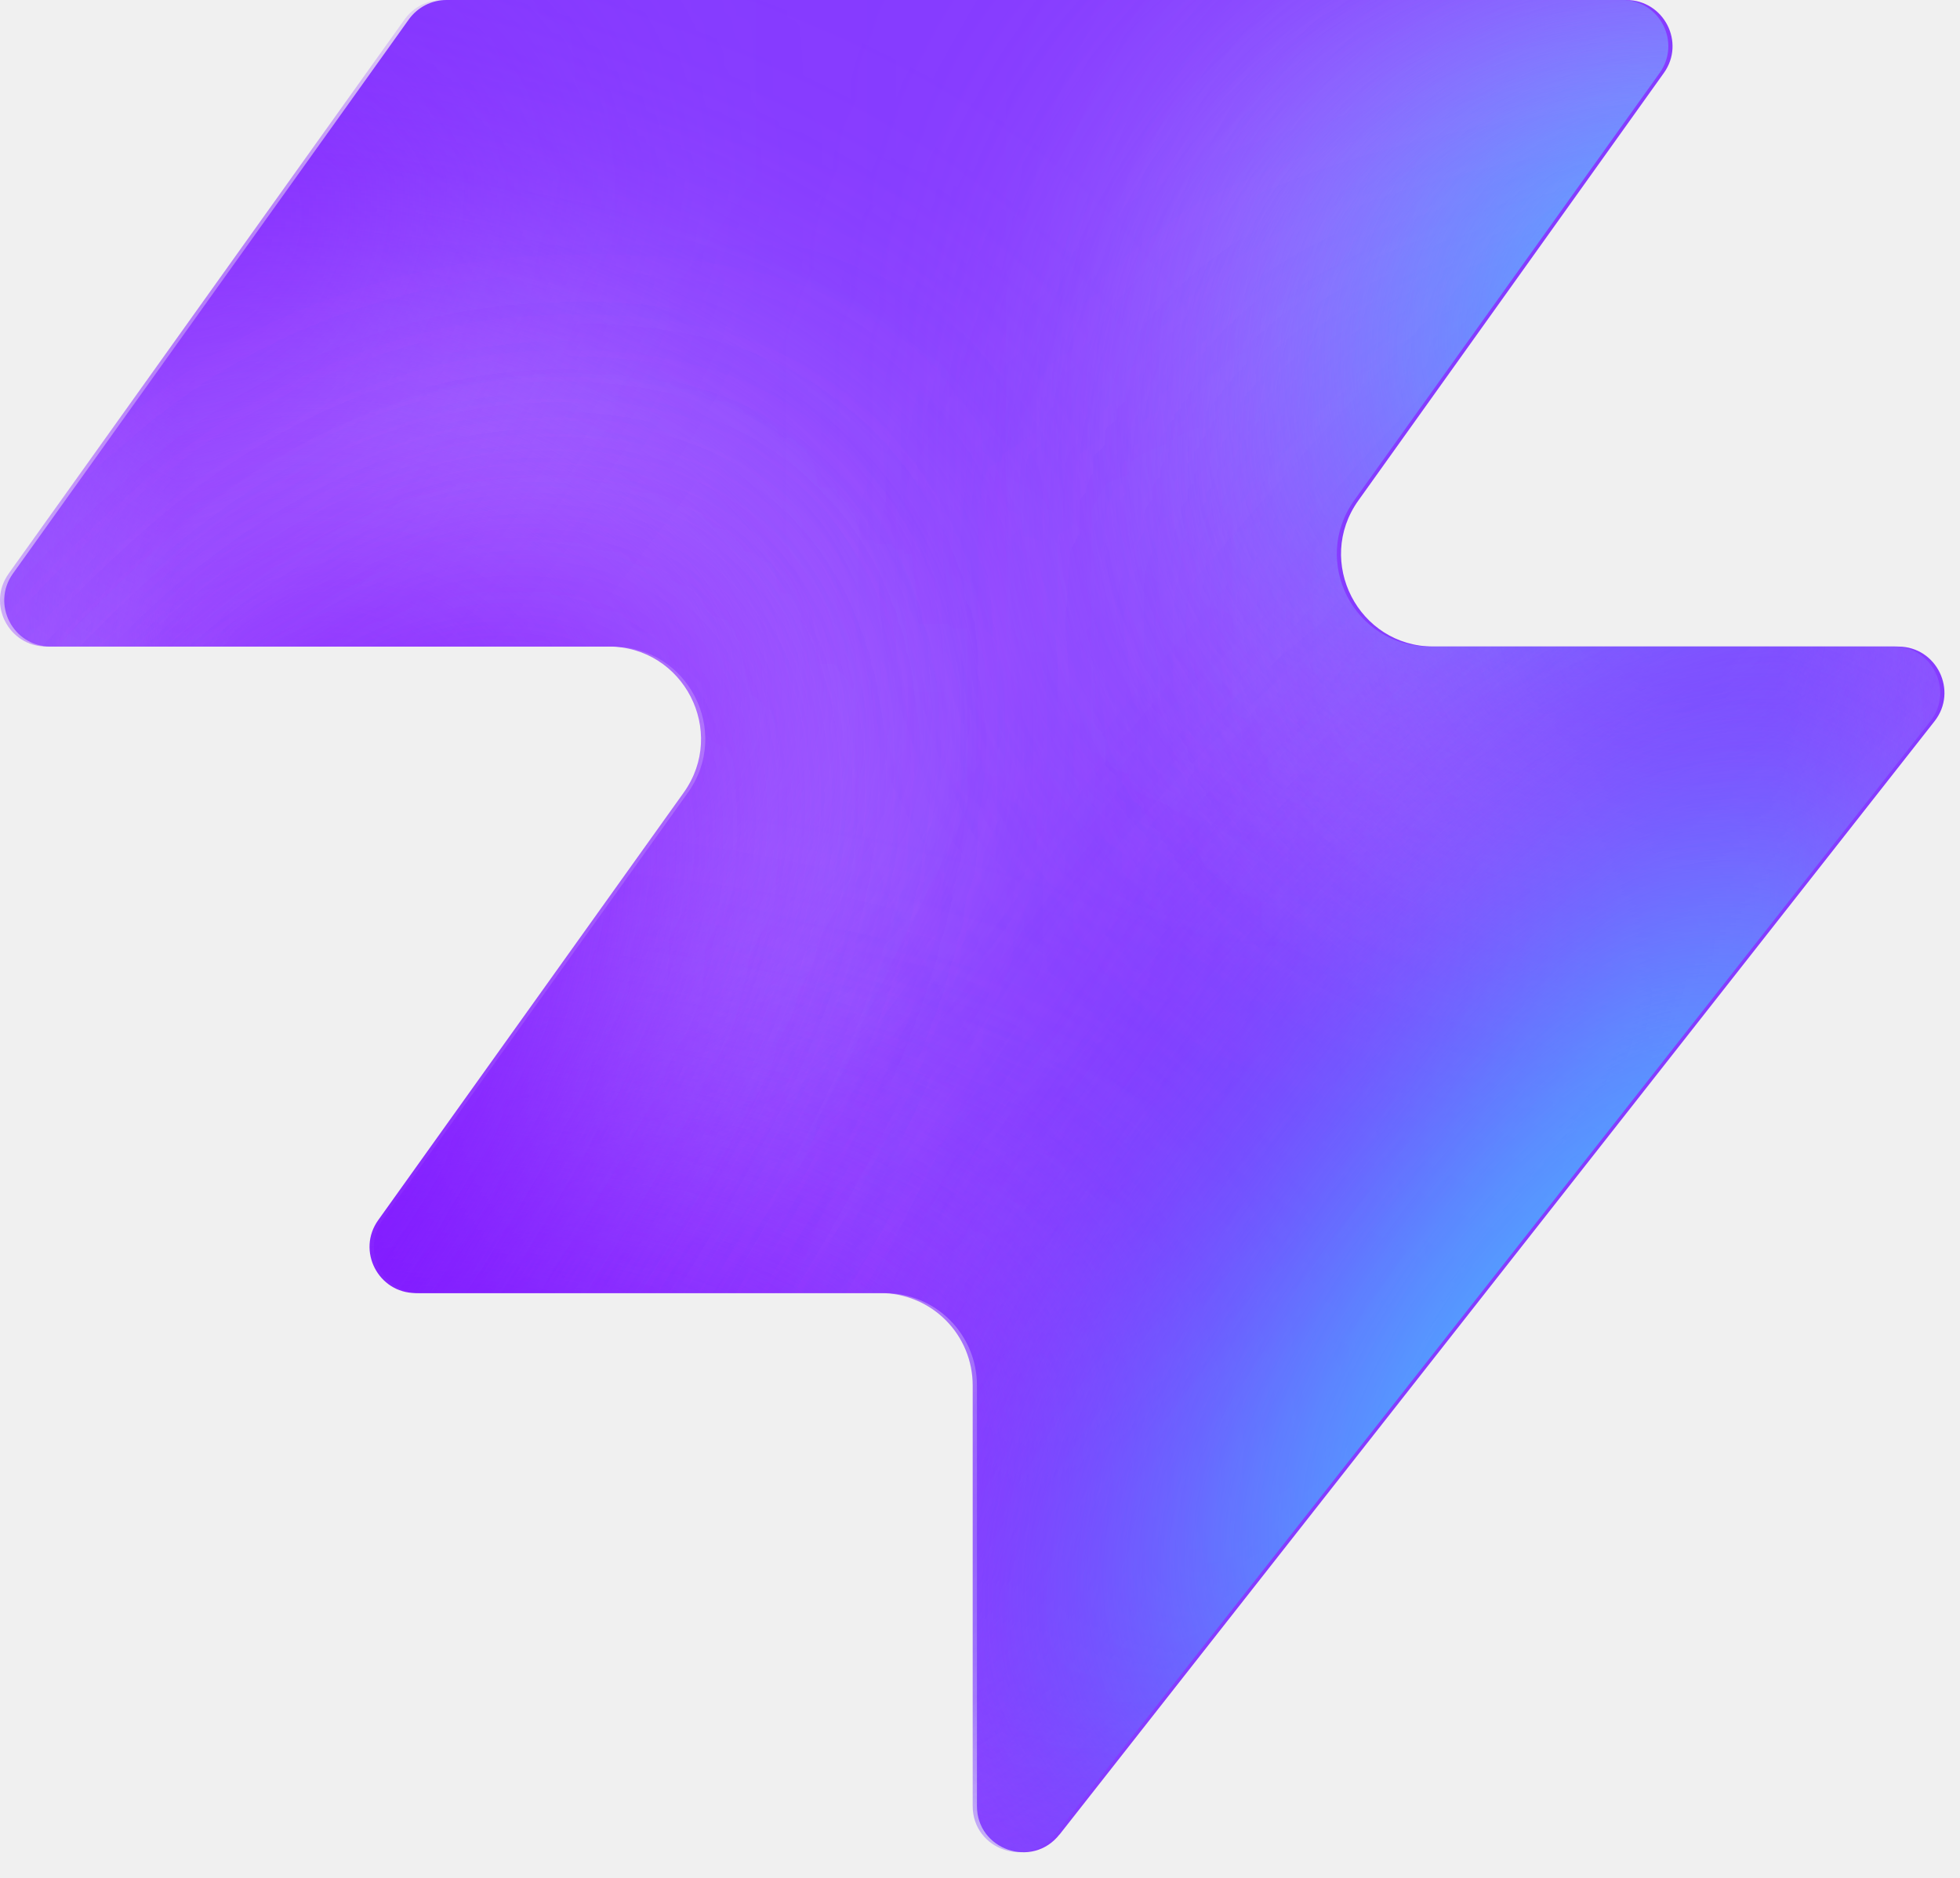
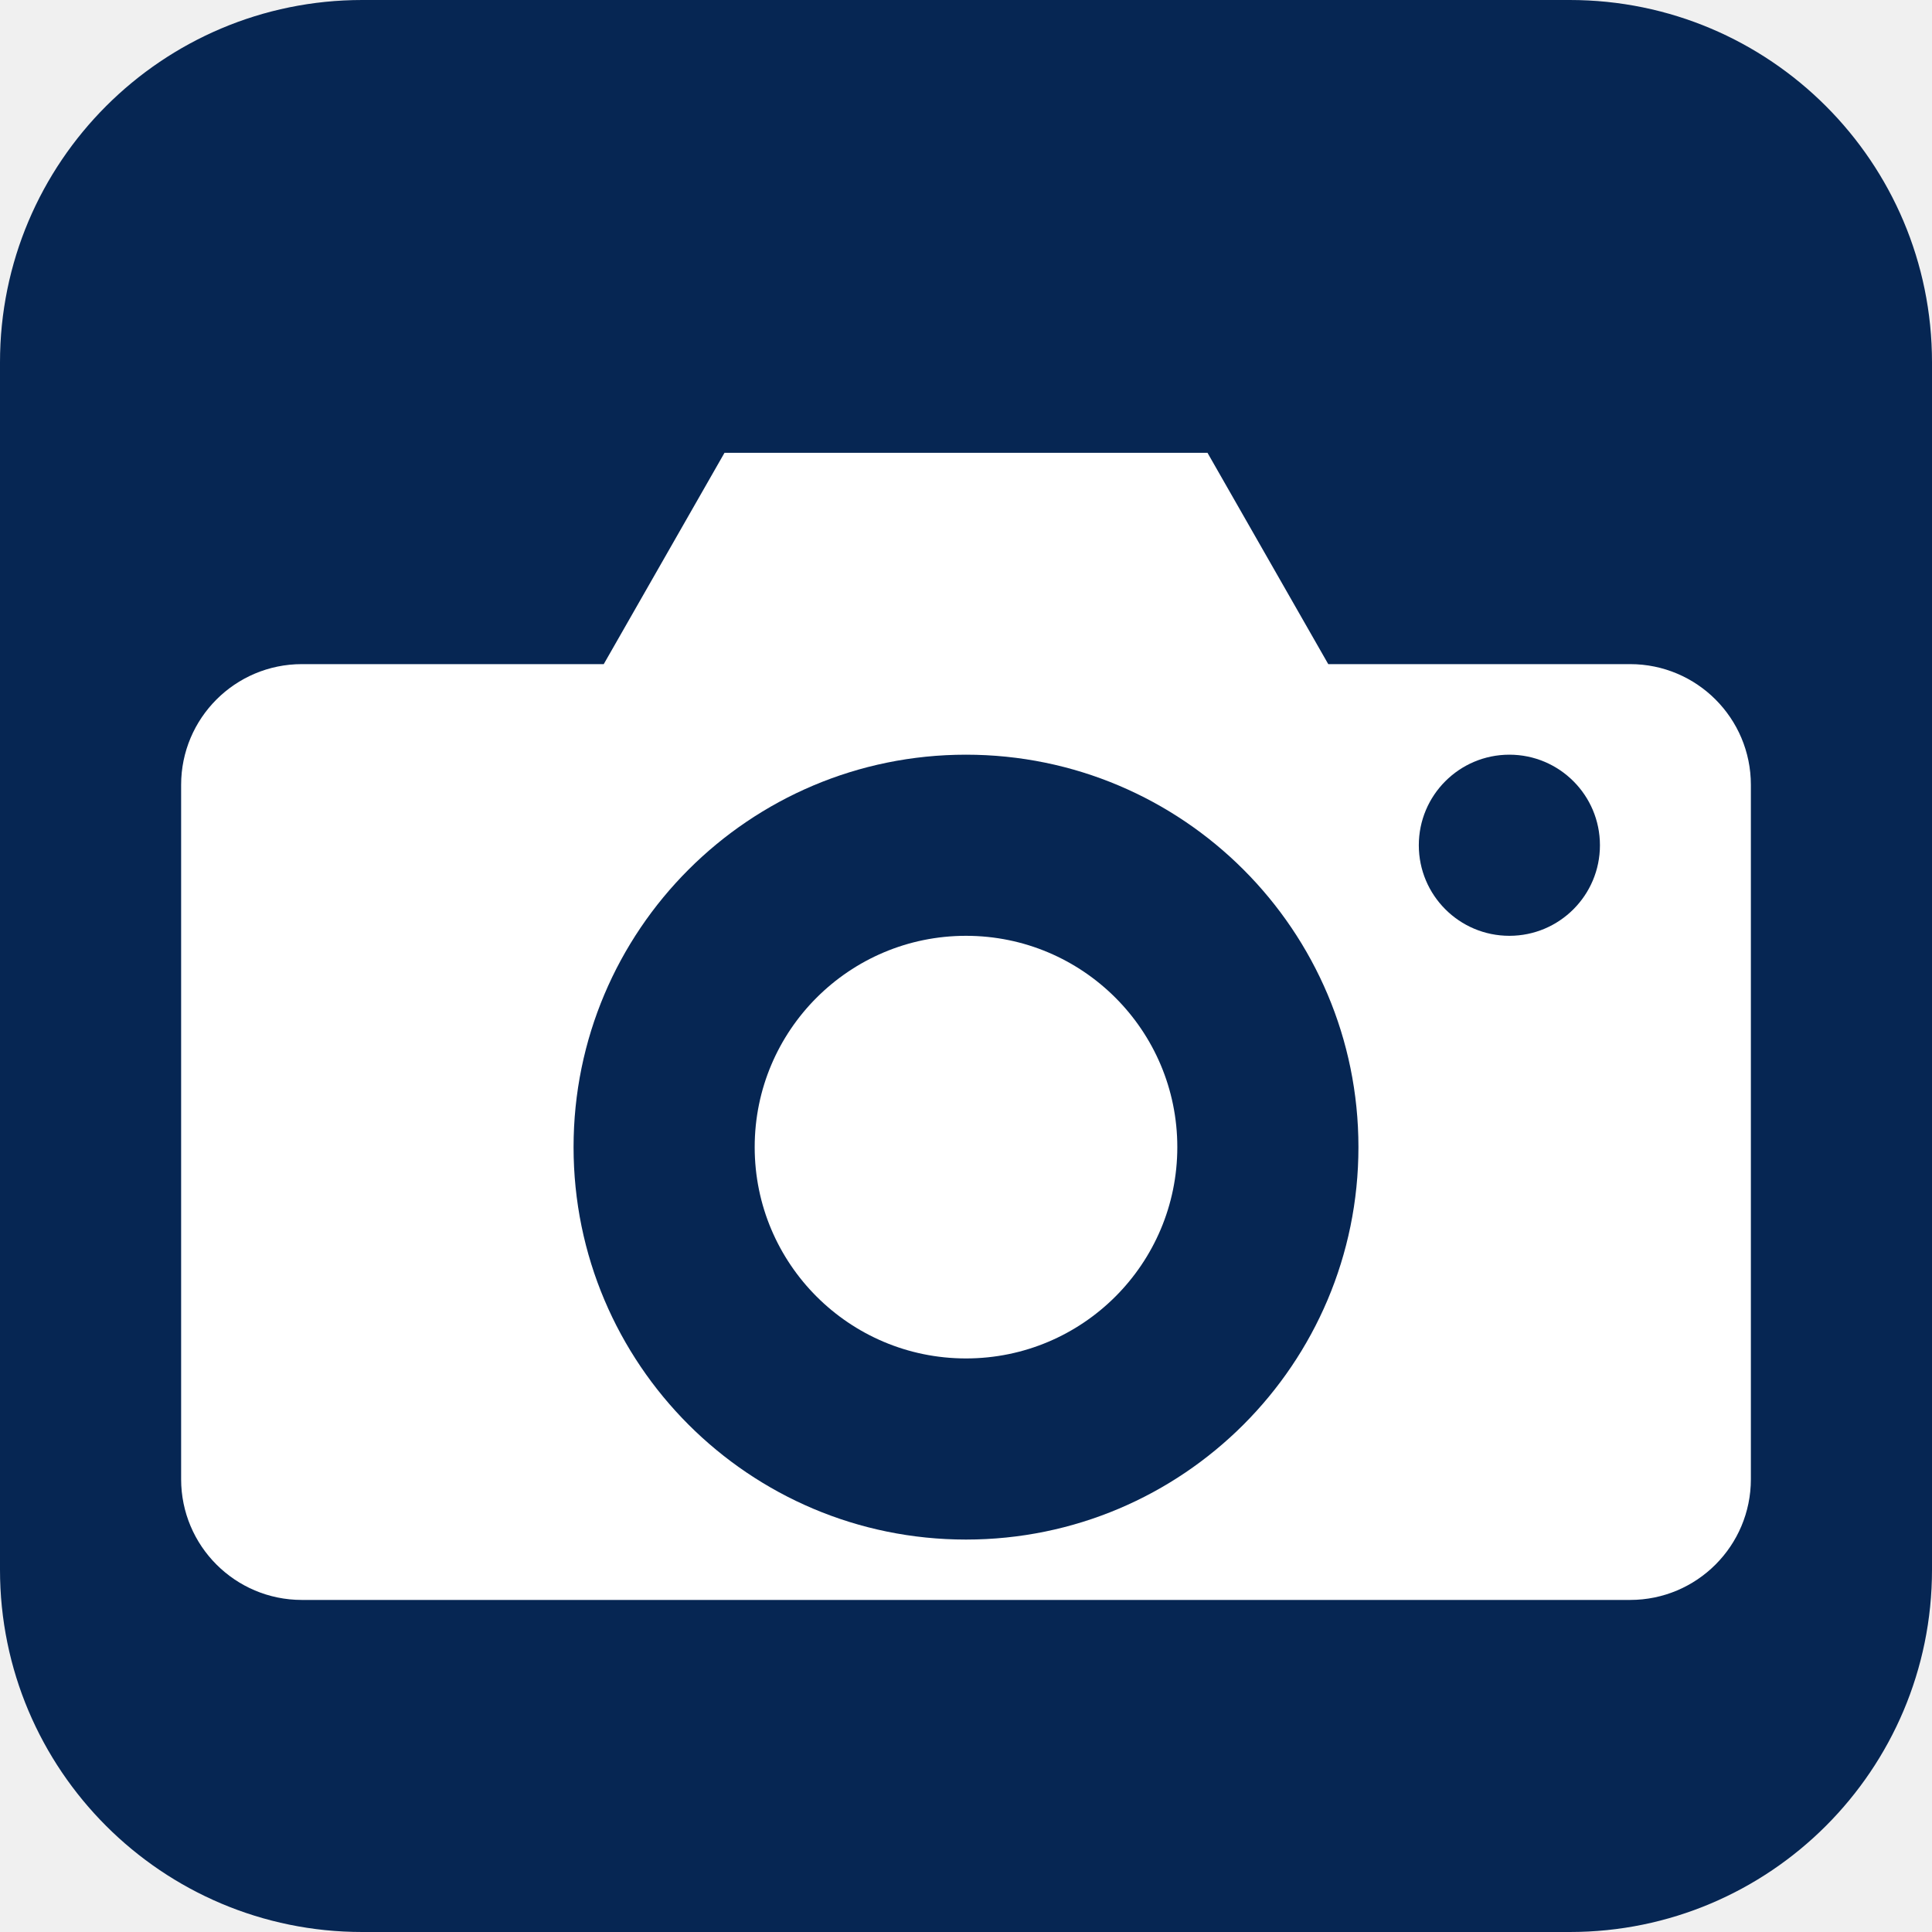
- <svg xmlns="http://www.w3.org/2000/svg" width="48" height="46" fill="none" viewBox="0 0 48 46">
-   <path fill="#863bff" d="M25.946 44.938c-.664.845-2.021.375-2.021-.698V33.937a2.26 2.26 0 0 0-2.262-2.262H10.287c-.92 0-1.456-1.04-.92-1.788l7.48-10.471c1.07-1.497 0-3.578-1.842-3.578H1.237c-.92 0-1.456-1.04-.92-1.788L10.013.474c.214-.297.556-.474.92-.474h28.894c.92 0 1.456 1.04.92 1.788l-7.48 10.471c-1.07 1.498 0 3.579 1.842 3.579h11.377c.943 0 1.473 1.088.89 1.83L25.947 44.94z" style="fill:#863bff;fill:color(display-p3 .525 .23 1);fill-opacity:1" />
-   <mask id="a" width="48" height="46" x="0" y="0" maskUnits="userSpaceOnUse" style="mask-type:alpha">
-     <path fill="#000" d="M25.842 44.938c-.664.844-2.021.375-2.021-.698V33.937a2.26 2.26 0 0 0-2.262-2.262H10.183c-.92 0-1.456-1.04-.92-1.788l7.48-10.471c1.07-1.498 0-3.579-1.842-3.579H1.133c-.92 0-1.456-1.04-.92-1.787L9.91.473c.214-.297.556-.474.92-.474h28.894c.92 0 1.456 1.04.92 1.788l-7.48 10.471c-1.07 1.498 0 3.578 1.842 3.578h11.377c.943 0 1.473 1.088.89 1.832L25.843 44.94z" style="fill:#000;fill-opacity:1" />
-   </mask>
-   <g mask="url(#a)">
-     <g filter="url(#b)">
-       <ellipse cx="5.508" cy="14.704" fill="#ede6ff" rx="5.508" ry="14.704" style="fill:#ede6ff;fill:color(display-p3 .927 .903 1);fill-opacity:1" transform="matrix(.00324 1 1 -.00324 -4.47 31.516)" />
-     </g>
-     <g filter="url(#c)">
-       <ellipse cx="10.399" cy="29.851" fill="#ede6ff" rx="10.399" ry="29.851" style="fill:#ede6ff;fill:color(display-p3 .927 .903 1);fill-opacity:1" transform="matrix(.00324 1 1 -.00324 -39.328 7.883)" />
-     </g>
-     <g filter="url(#d)">
-       <ellipse cx="5.508" cy="30.487" fill="#7e14ff" rx="5.508" ry="30.487" style="fill:#7e14ff;fill:color(display-p3 .492 .077 1);fill-opacity:1" transform="rotate(89.814 -25.913 -14.639)scale(1 -1)" />
-     </g>
-     <g filter="url(#e)">
-       <ellipse cx="5.508" cy="30.599" fill="#7e14ff" rx="5.508" ry="30.599" style="fill:#7e14ff;fill:color(display-p3 .492 .077 1);fill-opacity:1" transform="rotate(89.814 -32.644 -3.334)scale(1 -1)" />
-     </g>
-     <g filter="url(#f)">
-       <ellipse cx="5.508" cy="30.599" fill="#7e14ff" rx="5.508" ry="30.599" style="fill:#7e14ff;fill:color(display-p3 .492 .077 1);fill-opacity:1" transform="matrix(.00324 1 1 -.00324 -34.34 30.47)" />
-     </g>
-     <g filter="url(#g)">
-       <ellipse cx="14.072" cy="22.078" fill="#ede6ff" rx="14.072" ry="22.078" style="fill:#ede6ff;fill:color(display-p3 .927 .903 1);fill-opacity:1" transform="rotate(93.35 24.506 48.493)scale(-1 1)" />
-     </g>
-     <g filter="url(#h)">
-       <ellipse cx="3.47" cy="21.501" fill="#7e14ff" rx="3.47" ry="21.501" style="fill:#7e14ff;fill:color(display-p3 .492 .077 1);fill-opacity:1" transform="rotate(89.009 28.708 47.59)scale(-1 1)" />
-     </g>
-     <g filter="url(#i)">
-       <ellipse cx="3.47" cy="21.501" fill="#7e14ff" rx="3.47" ry="21.501" style="fill:#7e14ff;fill:color(display-p3 .492 .077 1);fill-opacity:1" transform="rotate(89.009 28.708 47.59)scale(-1 1)" />
-     </g>
-     <g filter="url(#j)">
-       <ellipse cx=".387" cy="8.972" fill="#7e14ff" rx="4.407" ry="29.108" style="fill:#7e14ff;fill:color(display-p3 .492 .077 1);fill-opacity:1" transform="rotate(39.51 .387 8.972)" />
-     </g>
-     <g filter="url(#k)">
-       <ellipse cx="47.523" cy="-6.092" fill="#7e14ff" rx="4.407" ry="29.108" style="fill:#7e14ff;fill:color(display-p3 .492 .077 1);fill-opacity:1" transform="rotate(37.892 47.523 -6.092)" />
-     </g>
-     <g filter="url(#l)">
-       <ellipse cx="41.412" cy="6.333" fill="#47bfff" rx="5.971" ry="9.665" style="fill:#47bfff;fill:color(display-p3 .28 .748 1);fill-opacity:1" transform="rotate(37.892 41.412 6.333)" />
-     </g>
-     <g filter="url(#m)">
-       <ellipse cx="-1.879" cy="38.332" fill="#7e14ff" rx="4.407" ry="29.108" style="fill:#7e14ff;fill:color(display-p3 .492 .077 1);fill-opacity:1" transform="rotate(37.892 -1.88 38.332)" />
-     </g>
-     <g filter="url(#n)">
-       <ellipse cx="-1.879" cy="38.332" fill="#7e14ff" rx="4.407" ry="29.108" style="fill:#7e14ff;fill:color(display-p3 .492 .077 1);fill-opacity:1" transform="rotate(37.892 -1.88 38.332)" />
-     </g>
-     <g filter="url(#o)">
-       <ellipse cx="35.651" cy="29.907" fill="#7e14ff" rx="4.407" ry="29.108" style="fill:#7e14ff;fill:color(display-p3 .492 .077 1);fill-opacity:1" transform="rotate(37.892 35.651 29.907)" />
-     </g>
-     <g filter="url(#p)">
-       <ellipse cx="38.418" cy="32.4" fill="#47bfff" rx="5.971" ry="15.297" style="fill:#47bfff;fill:color(display-p3 .28 .748 1);fill-opacity:1" transform="rotate(37.892 38.418 32.4)" />
-     </g>
-   </g>
-   <defs>
-     <filter id="b" width="60.045" height="41.654" x="-19.77" y="16.149" color-interpolation-filters="sRGB" filterUnits="userSpaceOnUse">
-       <feFlood flood-opacity="0" result="BackgroundImageFix" />
-       <feBlend in="SourceGraphic" in2="BackgroundImageFix" result="shape" />
-       <feGaussianBlur result="effect1_foregroundBlur_2002_17158" stdDeviation="7.659" />
-     </filter>
-     <filter id="c" width="90.34" height="51.437" x="-54.613" y="-7.533" color-interpolation-filters="sRGB" filterUnits="userSpaceOnUse">
-       <feFlood flood-opacity="0" result="BackgroundImageFix" />
-       <feBlend in="SourceGraphic" in2="BackgroundImageFix" result="shape" />
-       <feGaussianBlur result="effect1_foregroundBlur_2002_17158" stdDeviation="7.659" />
-     </filter>
-     <filter id="d" width="79.355" height="29.4" x="-49.64" y="2.03" color-interpolation-filters="sRGB" filterUnits="userSpaceOnUse">
-       <feFlood flood-opacity="0" result="BackgroundImageFix" />
-       <feBlend in="SourceGraphic" in2="BackgroundImageFix" result="shape" />
-       <feGaussianBlur result="effect1_foregroundBlur_2002_17158" stdDeviation="4.596" />
-     </filter>
-     <filter id="e" width="79.579" height="29.4" x="-45.045" y="20.029" color-interpolation-filters="sRGB" filterUnits="userSpaceOnUse">
-       <feFlood flood-opacity="0" result="BackgroundImageFix" />
-       <feBlend in="SourceGraphic" in2="BackgroundImageFix" result="shape" />
-       <feGaussianBlur result="effect1_foregroundBlur_2002_17158" stdDeviation="4.596" />
-     </filter>
-     <filter id="f" width="79.579" height="29.4" x="-43.513" y="21.178" color-interpolation-filters="sRGB" filterUnits="userSpaceOnUse">
-       <feFlood flood-opacity="0" result="BackgroundImageFix" />
-       <feBlend in="SourceGraphic" in2="BackgroundImageFix" result="shape" />
-       <feGaussianBlur result="effect1_foregroundBlur_2002_17158" stdDeviation="4.596" />
-     </filter>
-     <filter id="g" width="74.749" height="58.852" x="15.756" y="-17.901" color-interpolation-filters="sRGB" filterUnits="userSpaceOnUse">
-       <feFlood flood-opacity="0" result="BackgroundImageFix" />
-       <feBlend in="SourceGraphic" in2="BackgroundImageFix" result="shape" />
-       <feGaussianBlur result="effect1_foregroundBlur_2002_17158" stdDeviation="7.659" />
-     </filter>
-     <filter id="h" width="61.377" height="25.362" x="23.548" y="2.284" color-interpolation-filters="sRGB" filterUnits="userSpaceOnUse">
-       <feFlood flood-opacity="0" result="BackgroundImageFix" />
-       <feBlend in="SourceGraphic" in2="BackgroundImageFix" result="shape" />
-       <feGaussianBlur result="effect1_foregroundBlur_2002_17158" stdDeviation="4.596" />
-     </filter>
-     <filter id="i" width="61.377" height="25.362" x="23.548" y="2.284" color-interpolation-filters="sRGB" filterUnits="userSpaceOnUse">
-       <feFlood flood-opacity="0" result="BackgroundImageFix" />
-       <feBlend in="SourceGraphic" in2="BackgroundImageFix" result="shape" />
-       <feGaussianBlur result="effect1_foregroundBlur_2002_17158" stdDeviation="4.596" />
-     </filter>
-     <filter id="j" width="56.045" height="63.649" x="-27.636" y="-22.853" color-interpolation-filters="sRGB" filterUnits="userSpaceOnUse">
-       <feFlood flood-opacity="0" result="BackgroundImageFix" />
-       <feBlend in="SourceGraphic" in2="BackgroundImageFix" result="shape" />
-       <feGaussianBlur result="effect1_foregroundBlur_2002_17158" stdDeviation="4.596" />
-     </filter>
-     <filter id="k" width="54.814" height="64.646" x="20.116" y="-38.415" color-interpolation-filters="sRGB" filterUnits="userSpaceOnUse">
-       <feFlood flood-opacity="0" result="BackgroundImageFix" />
-       <feBlend in="SourceGraphic" in2="BackgroundImageFix" result="shape" />
-       <feGaussianBlur result="effect1_foregroundBlur_2002_17158" stdDeviation="4.596" />
-     </filter>
-     <filter id="l" width="33.541" height="35.313" x="24.641" y="-11.323" color-interpolation-filters="sRGB" filterUnits="userSpaceOnUse">
-       <feFlood flood-opacity="0" result="BackgroundImageFix" />
-       <feBlend in="SourceGraphic" in2="BackgroundImageFix" result="shape" />
-       <feGaussianBlur result="effect1_foregroundBlur_2002_17158" stdDeviation="4.596" />
-     </filter>
-     <filter id="m" width="54.814" height="64.646" x="-29.286" y="6.009" color-interpolation-filters="sRGB" filterUnits="userSpaceOnUse">
-       <feFlood flood-opacity="0" result="BackgroundImageFix" />
-       <feBlend in="SourceGraphic" in2="BackgroundImageFix" result="shape" />
-       <feGaussianBlur result="effect1_foregroundBlur_2002_17158" stdDeviation="4.596" />
-     </filter>
-     <filter id="n" width="54.814" height="64.646" x="-29.286" y="6.009" color-interpolation-filters="sRGB" filterUnits="userSpaceOnUse">
-       <feFlood flood-opacity="0" result="BackgroundImageFix" />
-       <feBlend in="SourceGraphic" in2="BackgroundImageFix" result="shape" />
-       <feGaussianBlur result="effect1_foregroundBlur_2002_17158" stdDeviation="4.596" />
-     </filter>
-     <filter id="o" width="54.814" height="64.646" x="8.244" y="-2.416" color-interpolation-filters="sRGB" filterUnits="userSpaceOnUse">
-       <feFlood flood-opacity="0" result="BackgroundImageFix" />
-       <feBlend in="SourceGraphic" in2="BackgroundImageFix" result="shape" />
-       <feGaussianBlur result="effect1_foregroundBlur_2002_17158" stdDeviation="4.596" />
-     </filter>
-     <filter id="p" width="39.409" height="43.623" x="18.713" y="10.588" color-interpolation-filters="sRGB" filterUnits="userSpaceOnUse">
-       <feFlood flood-opacity="0" result="BackgroundImageFix" />
-       <feBlend in="SourceGraphic" in2="BackgroundImageFix" result="shape" />
-       <feGaussianBlur result="effect1_foregroundBlur_2002_17158" stdDeviation="4.596" />
-     </filter>
-   </defs>
+ <svg xmlns="http://www.w3.org/2000/svg" viewBox="0 0 64 64">
+   <rect width="64" height="64" rx="12" fill="#062653" />
+   <path d="M10 22h10l4-7h16l4 7h10a4 4 0 0 1 4 4v23a4 4 0 0 1-4 4H10a4 4 0 0 1-4-4V26a4 4 0 0 1 4-4Z" fill="#fff" />
+   <circle cx="32" cy="38" r="13" fill="#062653" />
+   <circle cx="32" cy="38" r="7" fill="#fff" />
+   <circle cx="50" cy="28" r="3" fill="#062653" />
</svg>
